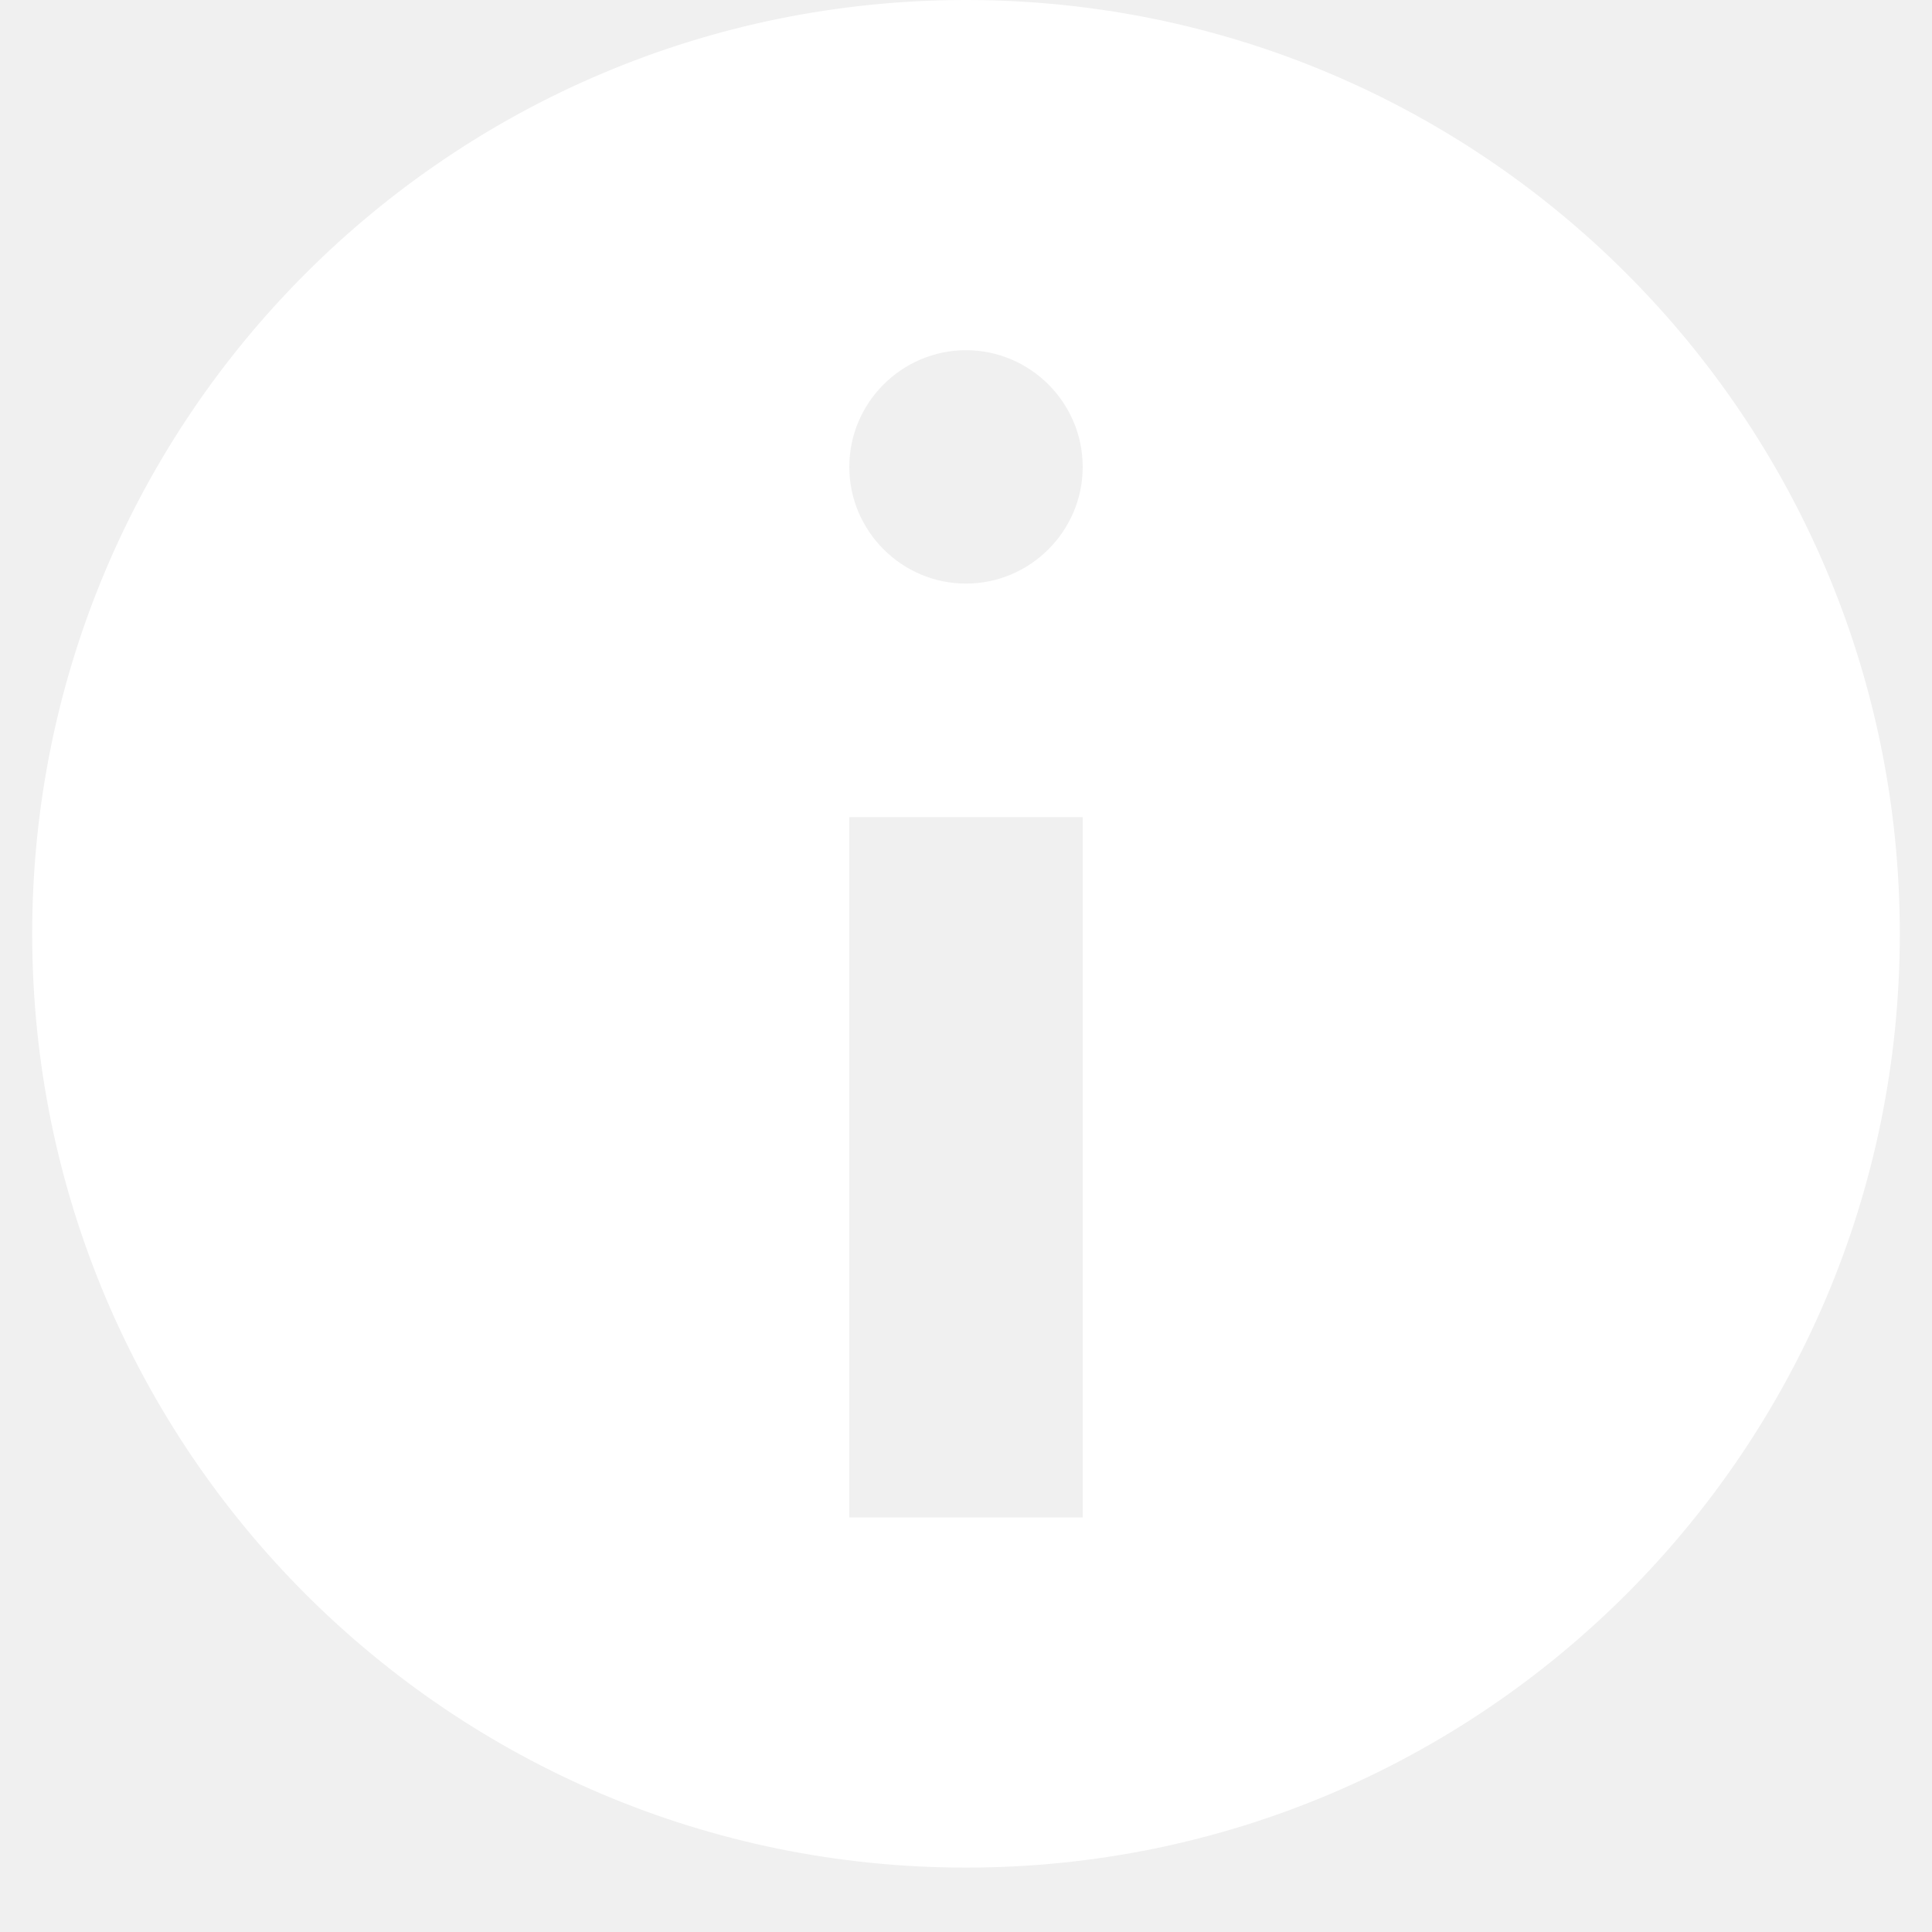
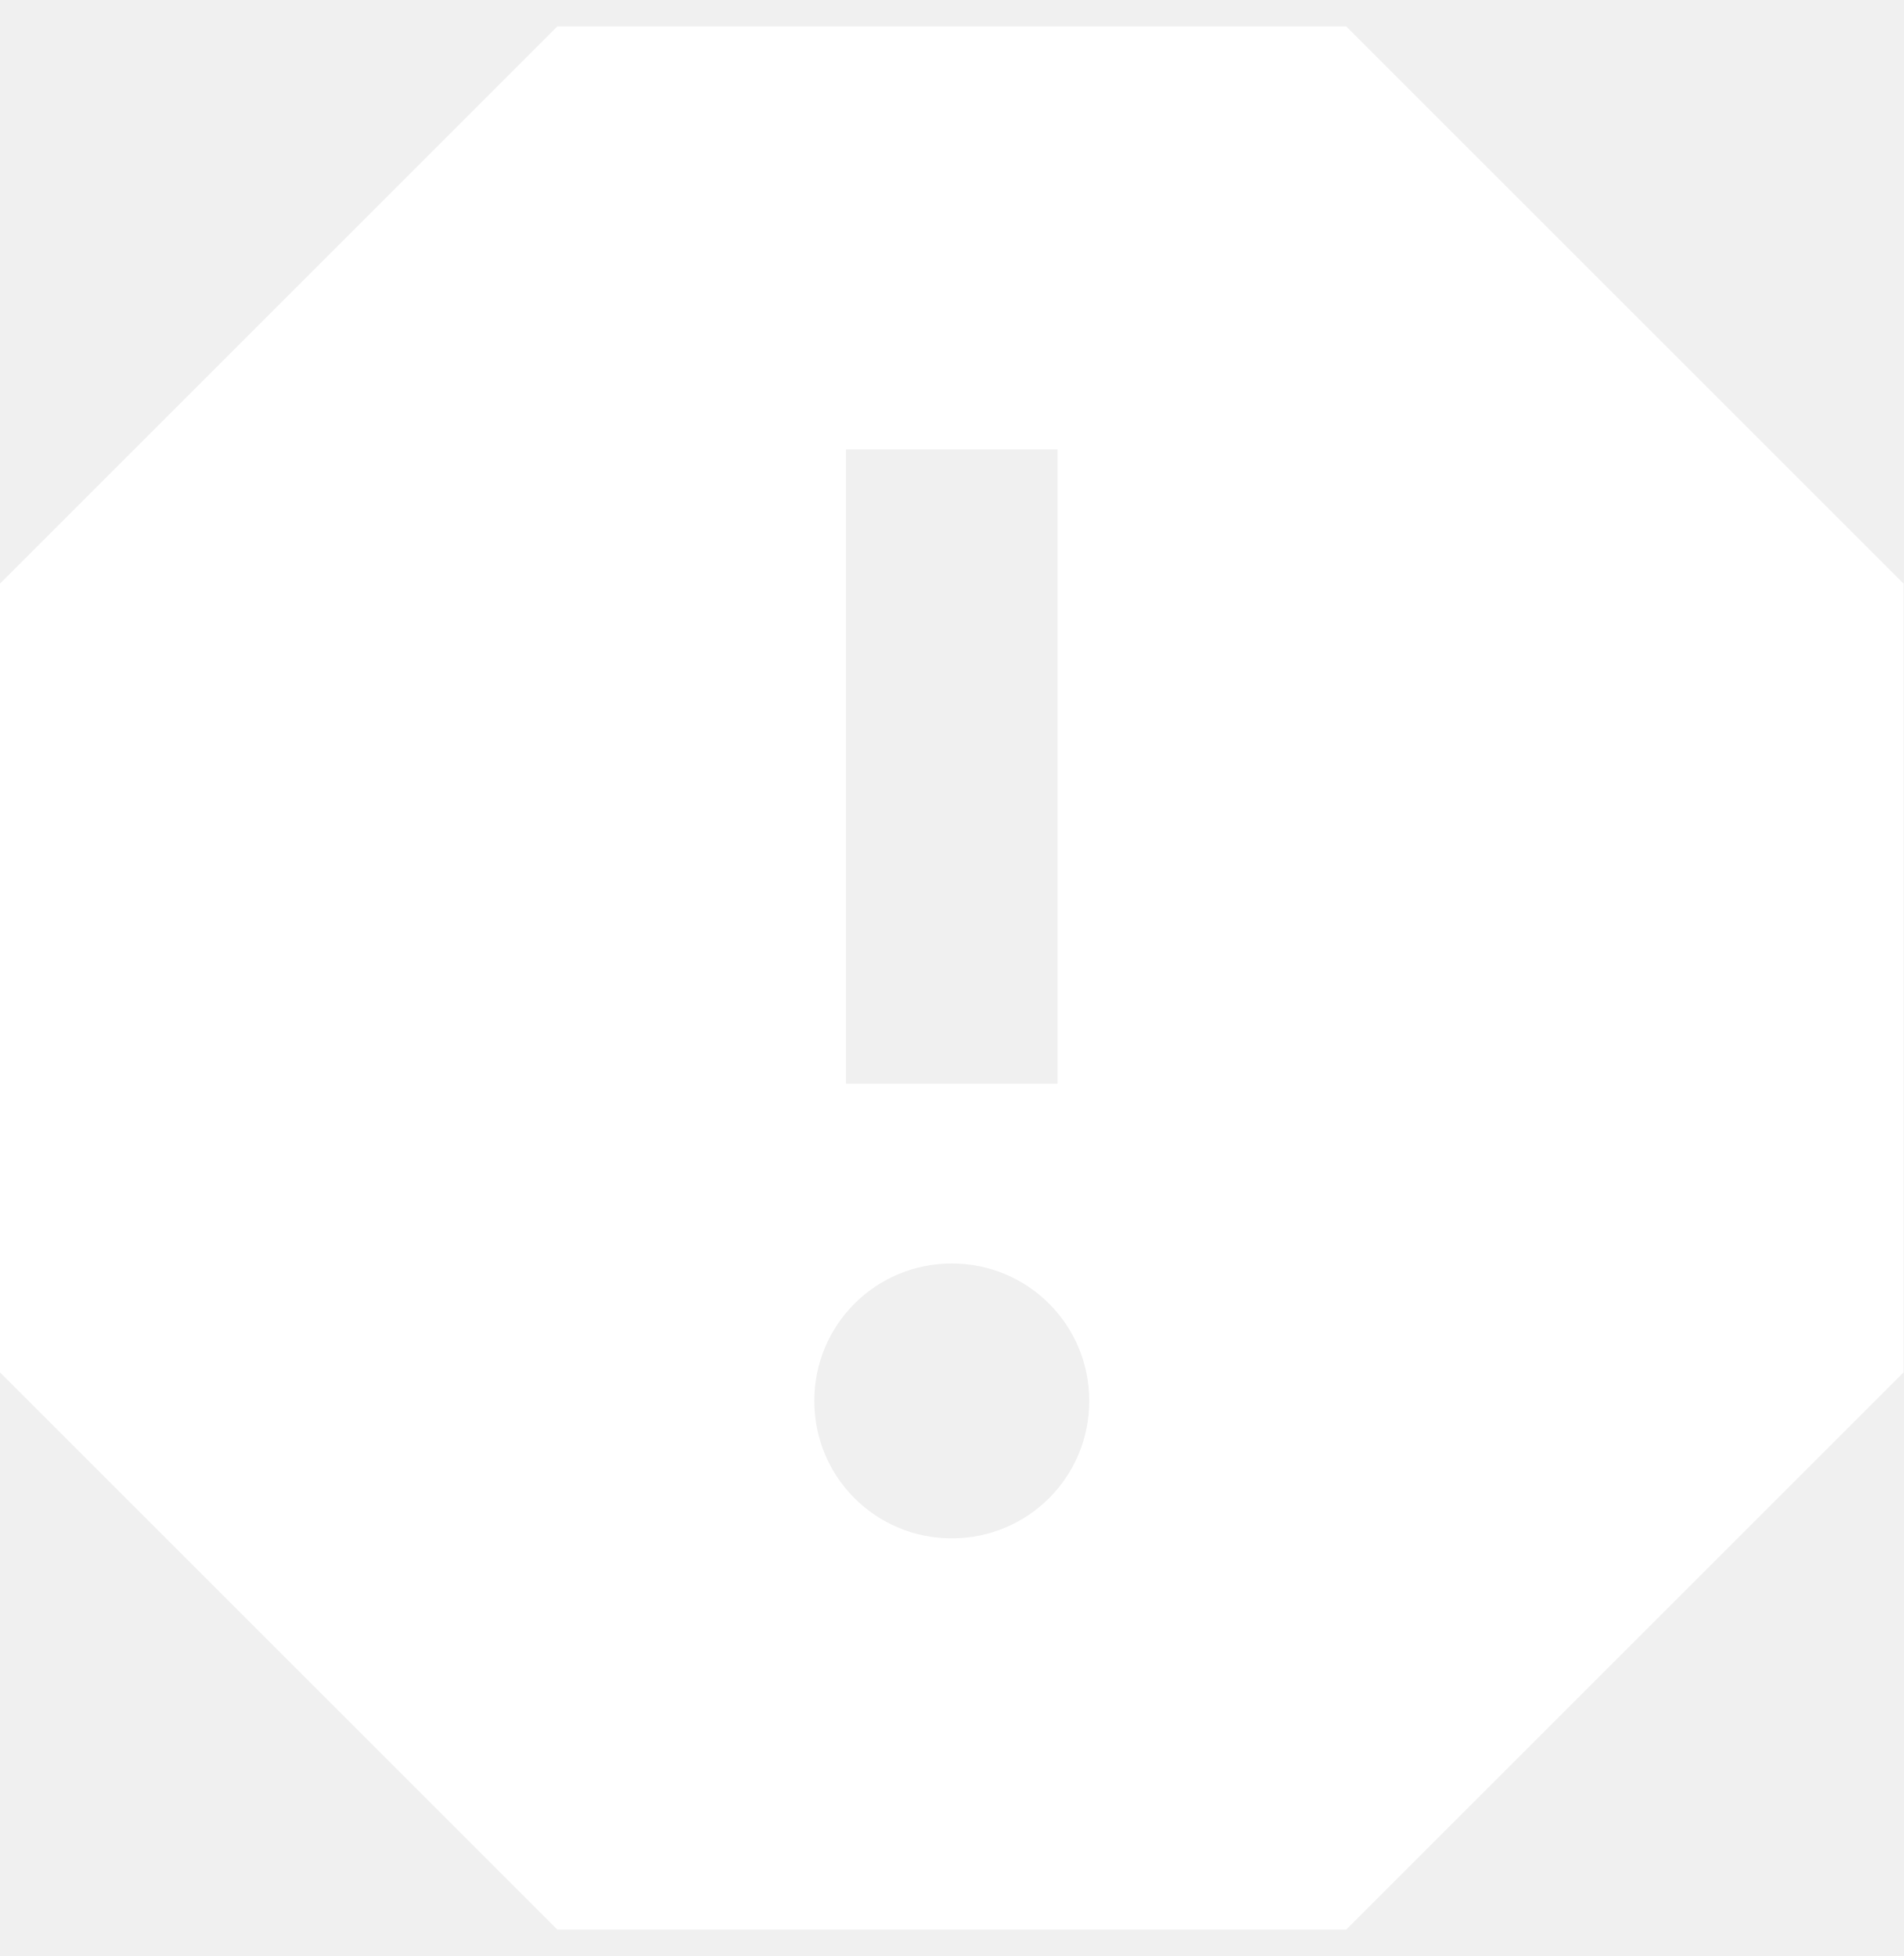
- <svg xmlns="http://www.w3.org/2000/svg" width="30" height="30" viewBox="0 0 30 30" fill="none">
-   <path d="M15 0C23.011 0 29.5 6.489 29.5 14.5C29.5 22.511 23.011 29 15 29C6.989 29 0.5 22.511 0.5 14.5C0.5 6.489 6.989 0 15 0ZM16.812 7.25C16.812 6.253 15.997 5.438 15 5.438C14.003 5.438 13.188 6.253 13.188 7.25C13.188 8.247 14.003 9.062 15 9.062C15.997 9.062 16.812 8.247 16.812 7.25ZM16.812 23.562V12.688H13.188V23.562H16.812Z" fill="white" />
+ <svg xmlns="http://www.w3.org/2000/svg" width="36" height="37" viewBox="0 0 36 37" fill="none">
+   <path d="M25.46 0.5H10.54L0 11.04V25.96L10.54 36.5H25.46L36 25.96V11.04L25.46 0.5ZM18 29.1C16.56 29.1 15.4 27.94 15.4 26.5C15.4 25.06 16.56 23.9 18 23.9C19.44 23.9 20.6 25.06 20.6 26.5C20.6 27.94 19.44 29.1 18 29.1ZM20 20.5H16V8.5H20V20.5Z" fill="white" />
</svg>
